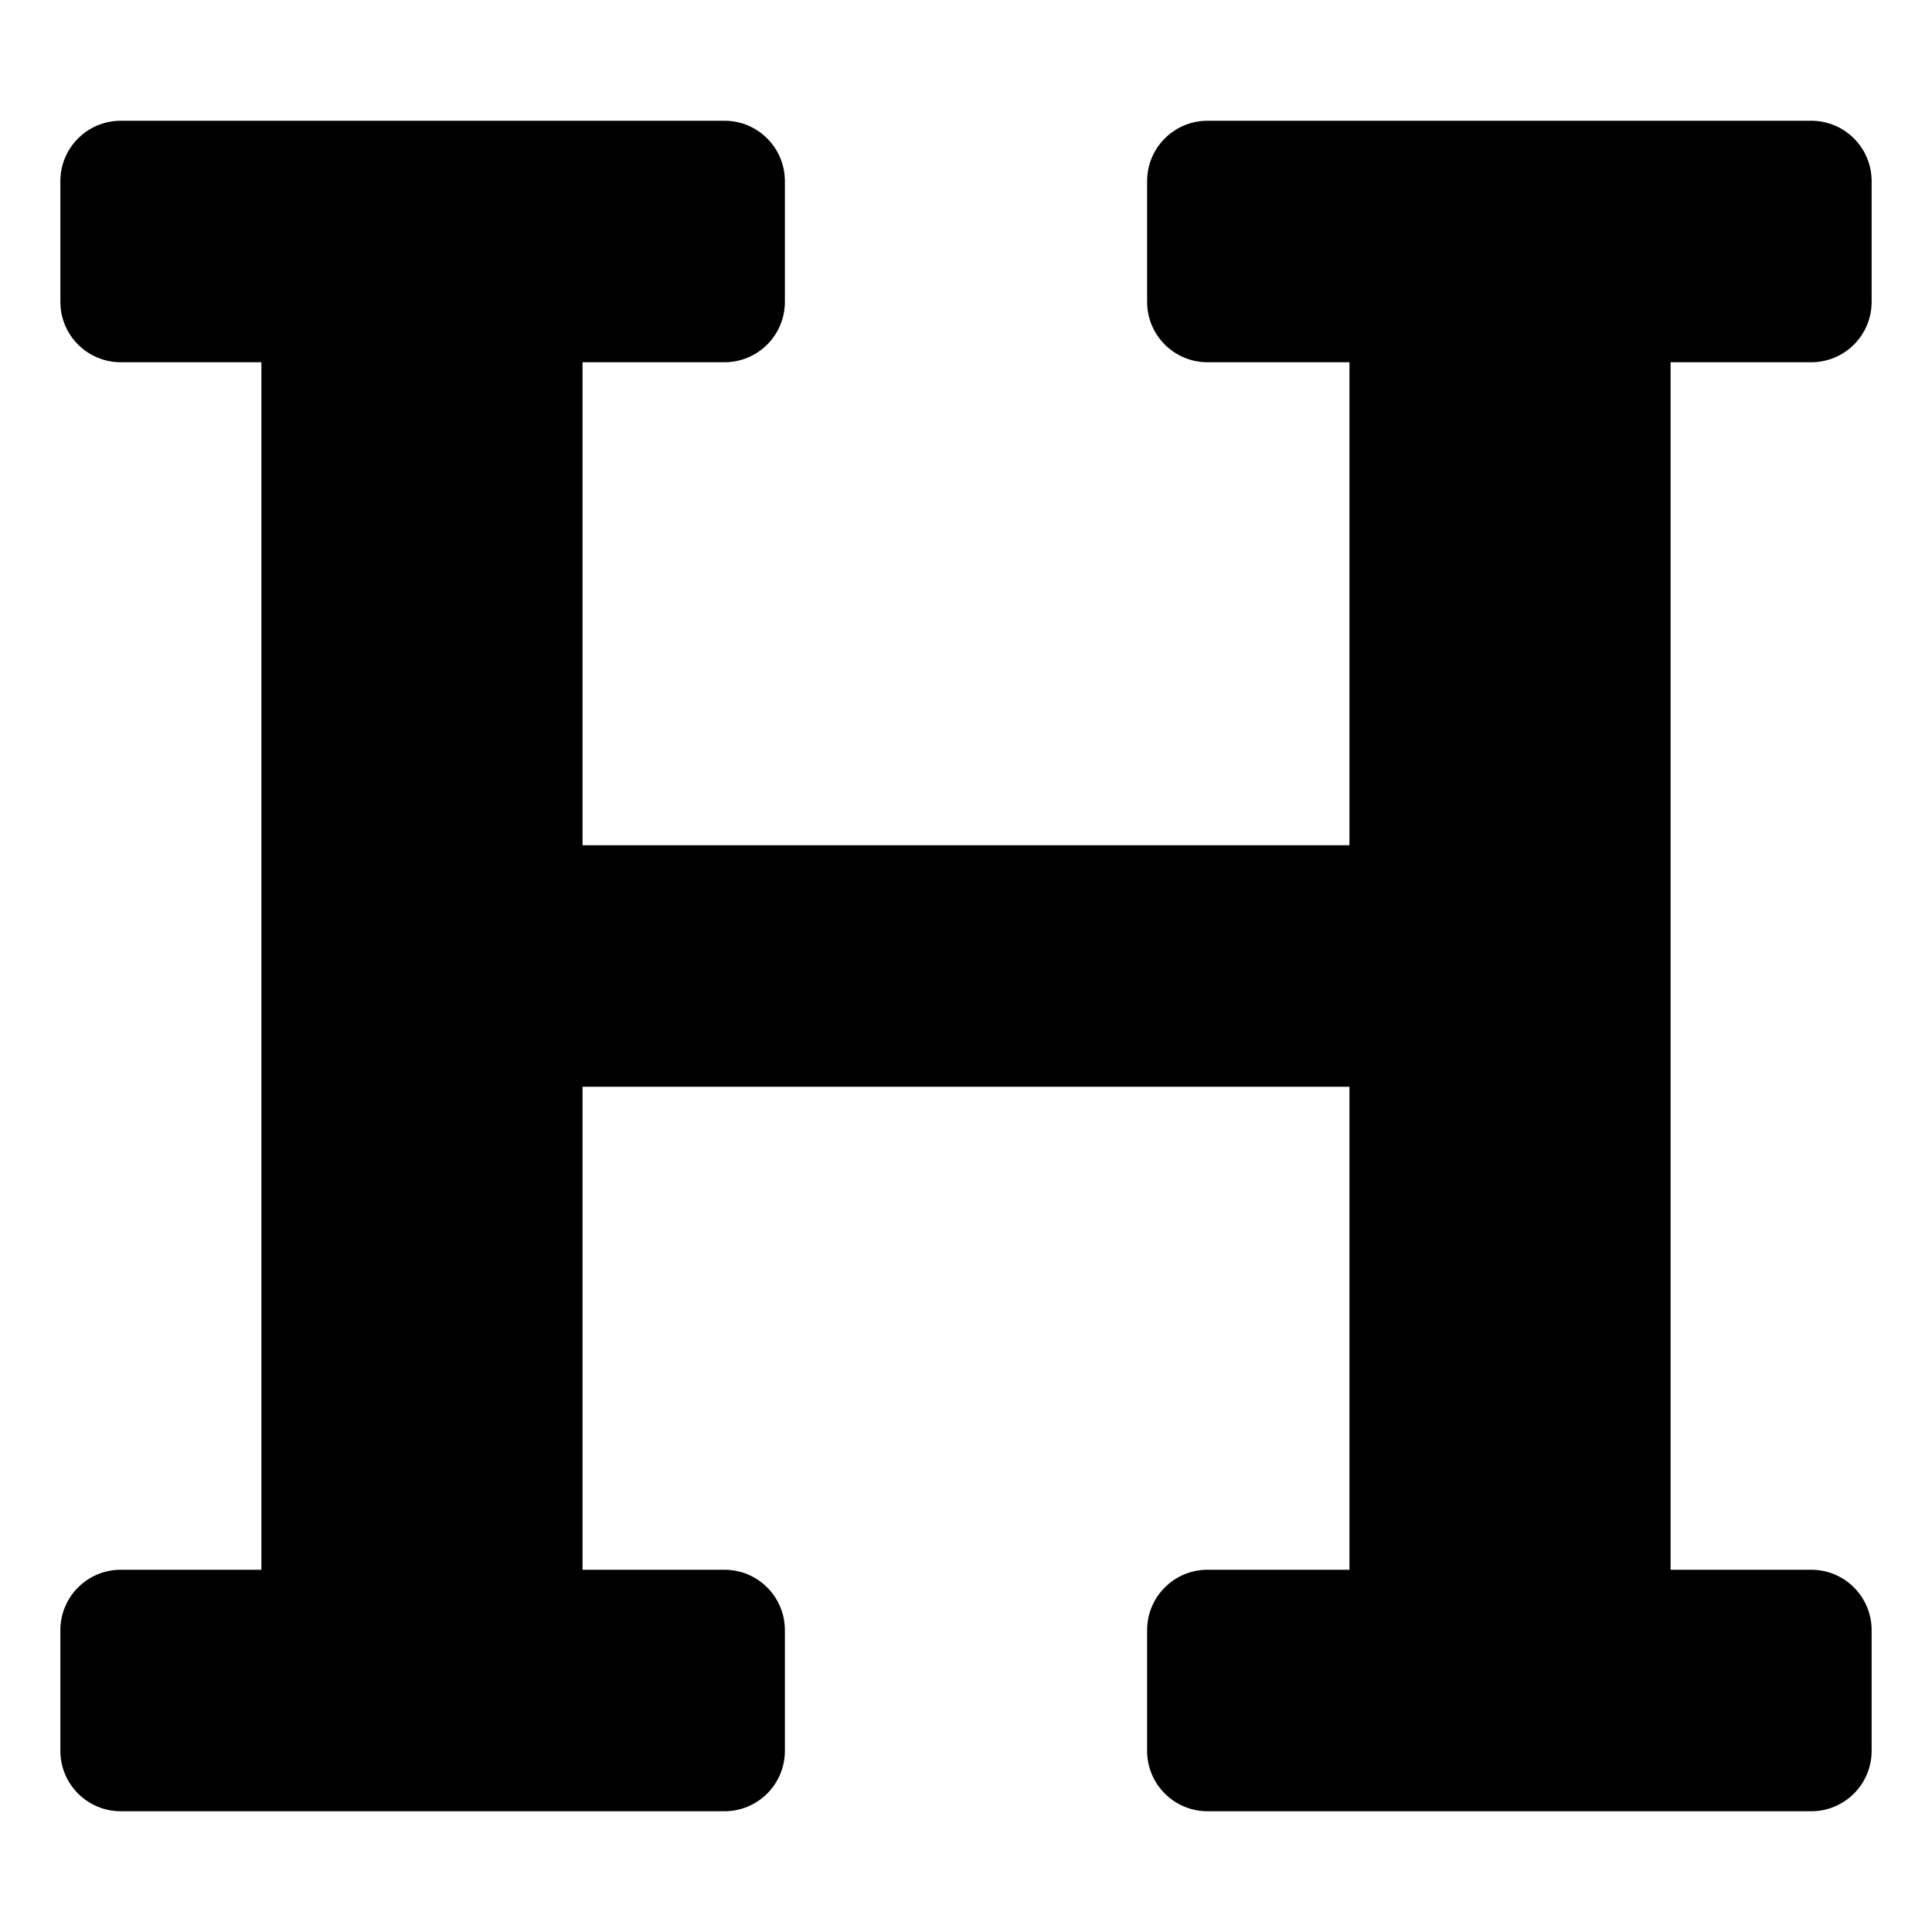
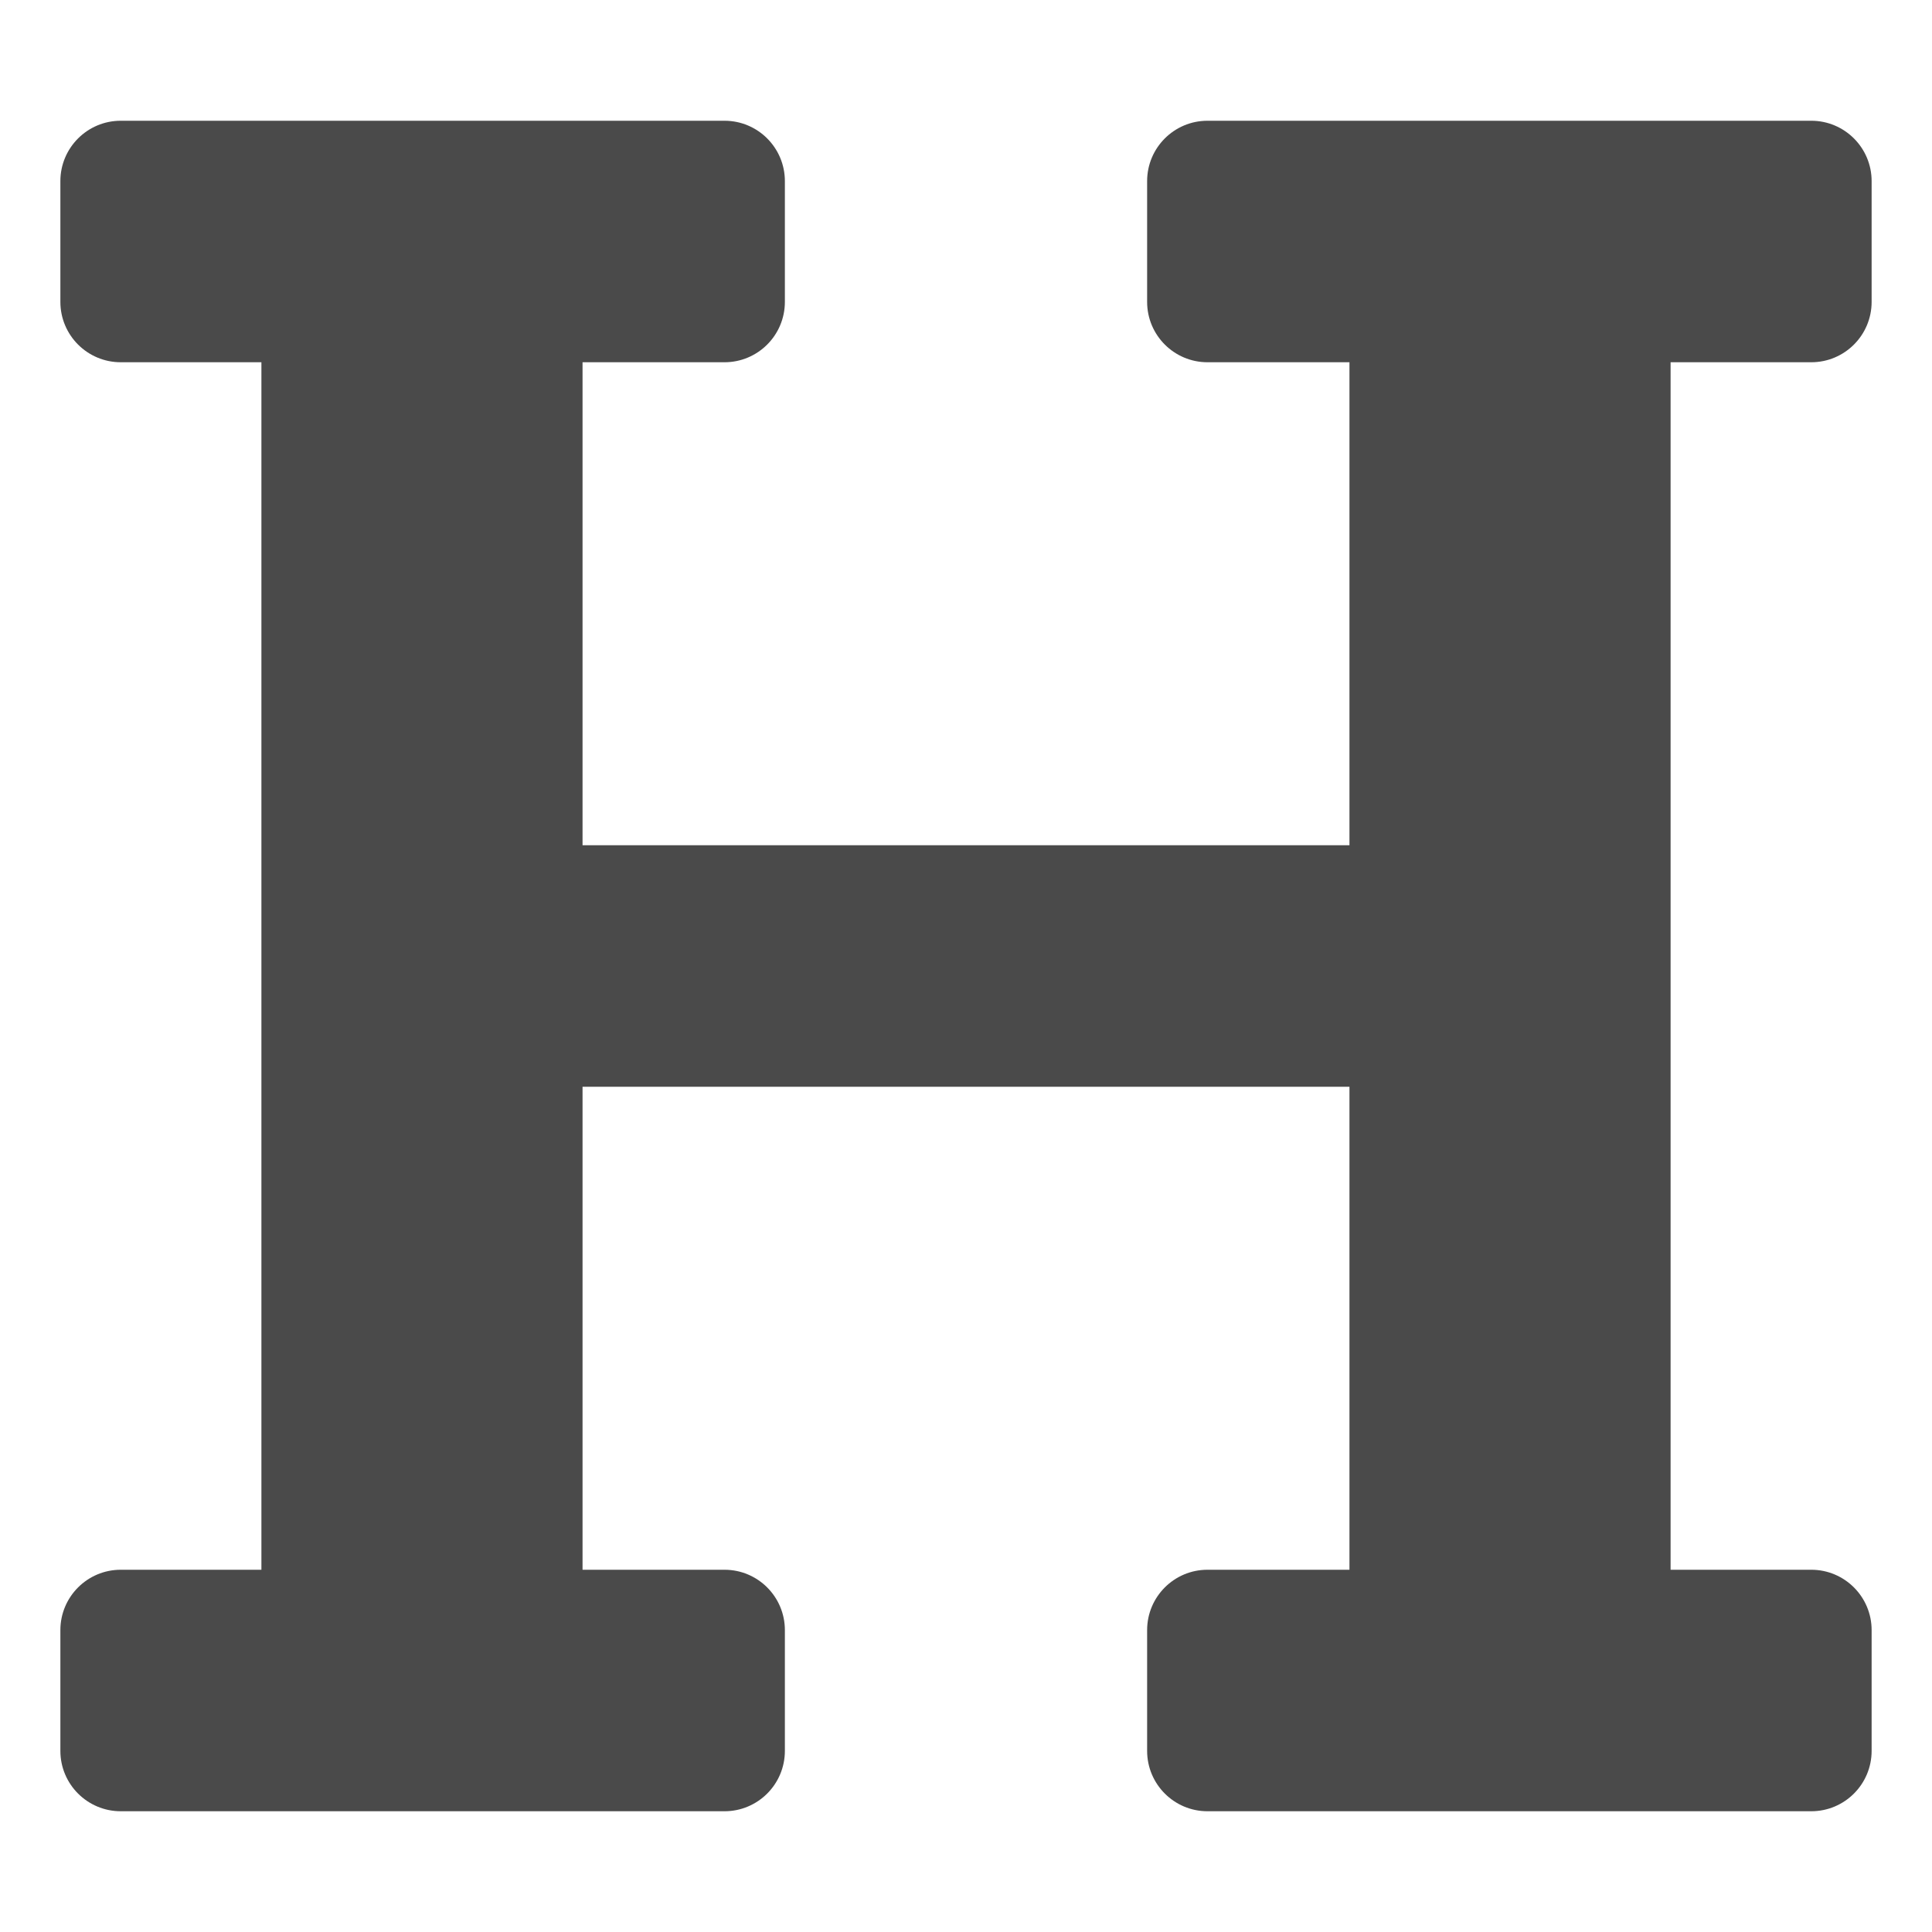
<svg xmlns="http://www.w3.org/2000/svg" aria-hidden="true" data-prefix="fas" data-icon="heading" role="img" viewBox="0 0 512 512" class="svg-inline--fa fa-heading fa-w-16 fa-9x">
-   <path fill="currentColor" d="M496 80V48c0-8.837-7.163-16-16-16H320c-8.837 0-16 7.163-16 16v32c0 8.837 7.163 16 16 16h37.621v128H154.379V96H192c8.837 0 16-7.163 16-16V48c0-8.837-7.163-16-16-16H32c-8.837 0-16 7.163-16 16v32c0 8.837 7.163 16 16 16h37.275v320H32c-8.837 0-16 7.163-16 16v32c0 8.837 7.163 16 16 16h160c8.837 0 16-7.163 16-16v-32c0-8.837-7.163-16-16-16h-37.621V288H357.62v128H320c-8.837 0-16 7.163-16 16v32c0 8.837 7.163 16 16 16h160c8.837 0 16-7.163 16-16v-32c0-8.837-7.163-16-16-16h-37.275V96H480c8.837 0 16-7.163 16-16z" class="" />
+   <path fill="#4a4a4a" d="M496 80V48c0-8.837-7.163-16-16-16H320c-8.837 0-16 7.163-16 16v32c0 8.837 7.163 16 16 16h37.621v128H154.379V96H192c8.837 0 16-7.163 16-16V48c0-8.837-7.163-16-16-16H32c-8.837 0-16 7.163-16 16v32c0 8.837 7.163 16 16 16h37.275v320H32c-8.837 0-16 7.163-16 16v32c0 8.837 7.163 16 16 16h160c8.837 0 16-7.163 16-16v-32c0-8.837-7.163-16-16-16h-37.621V288H357.62v128H320c-8.837 0-16 7.163-16 16v32c0 8.837 7.163 16 16 16h160c8.837 0 16-7.163 16-16v-32c0-8.837-7.163-16-16-16h-37.275V96H480c8.837 0 16-7.163 16-16z" class="" />
</svg>
